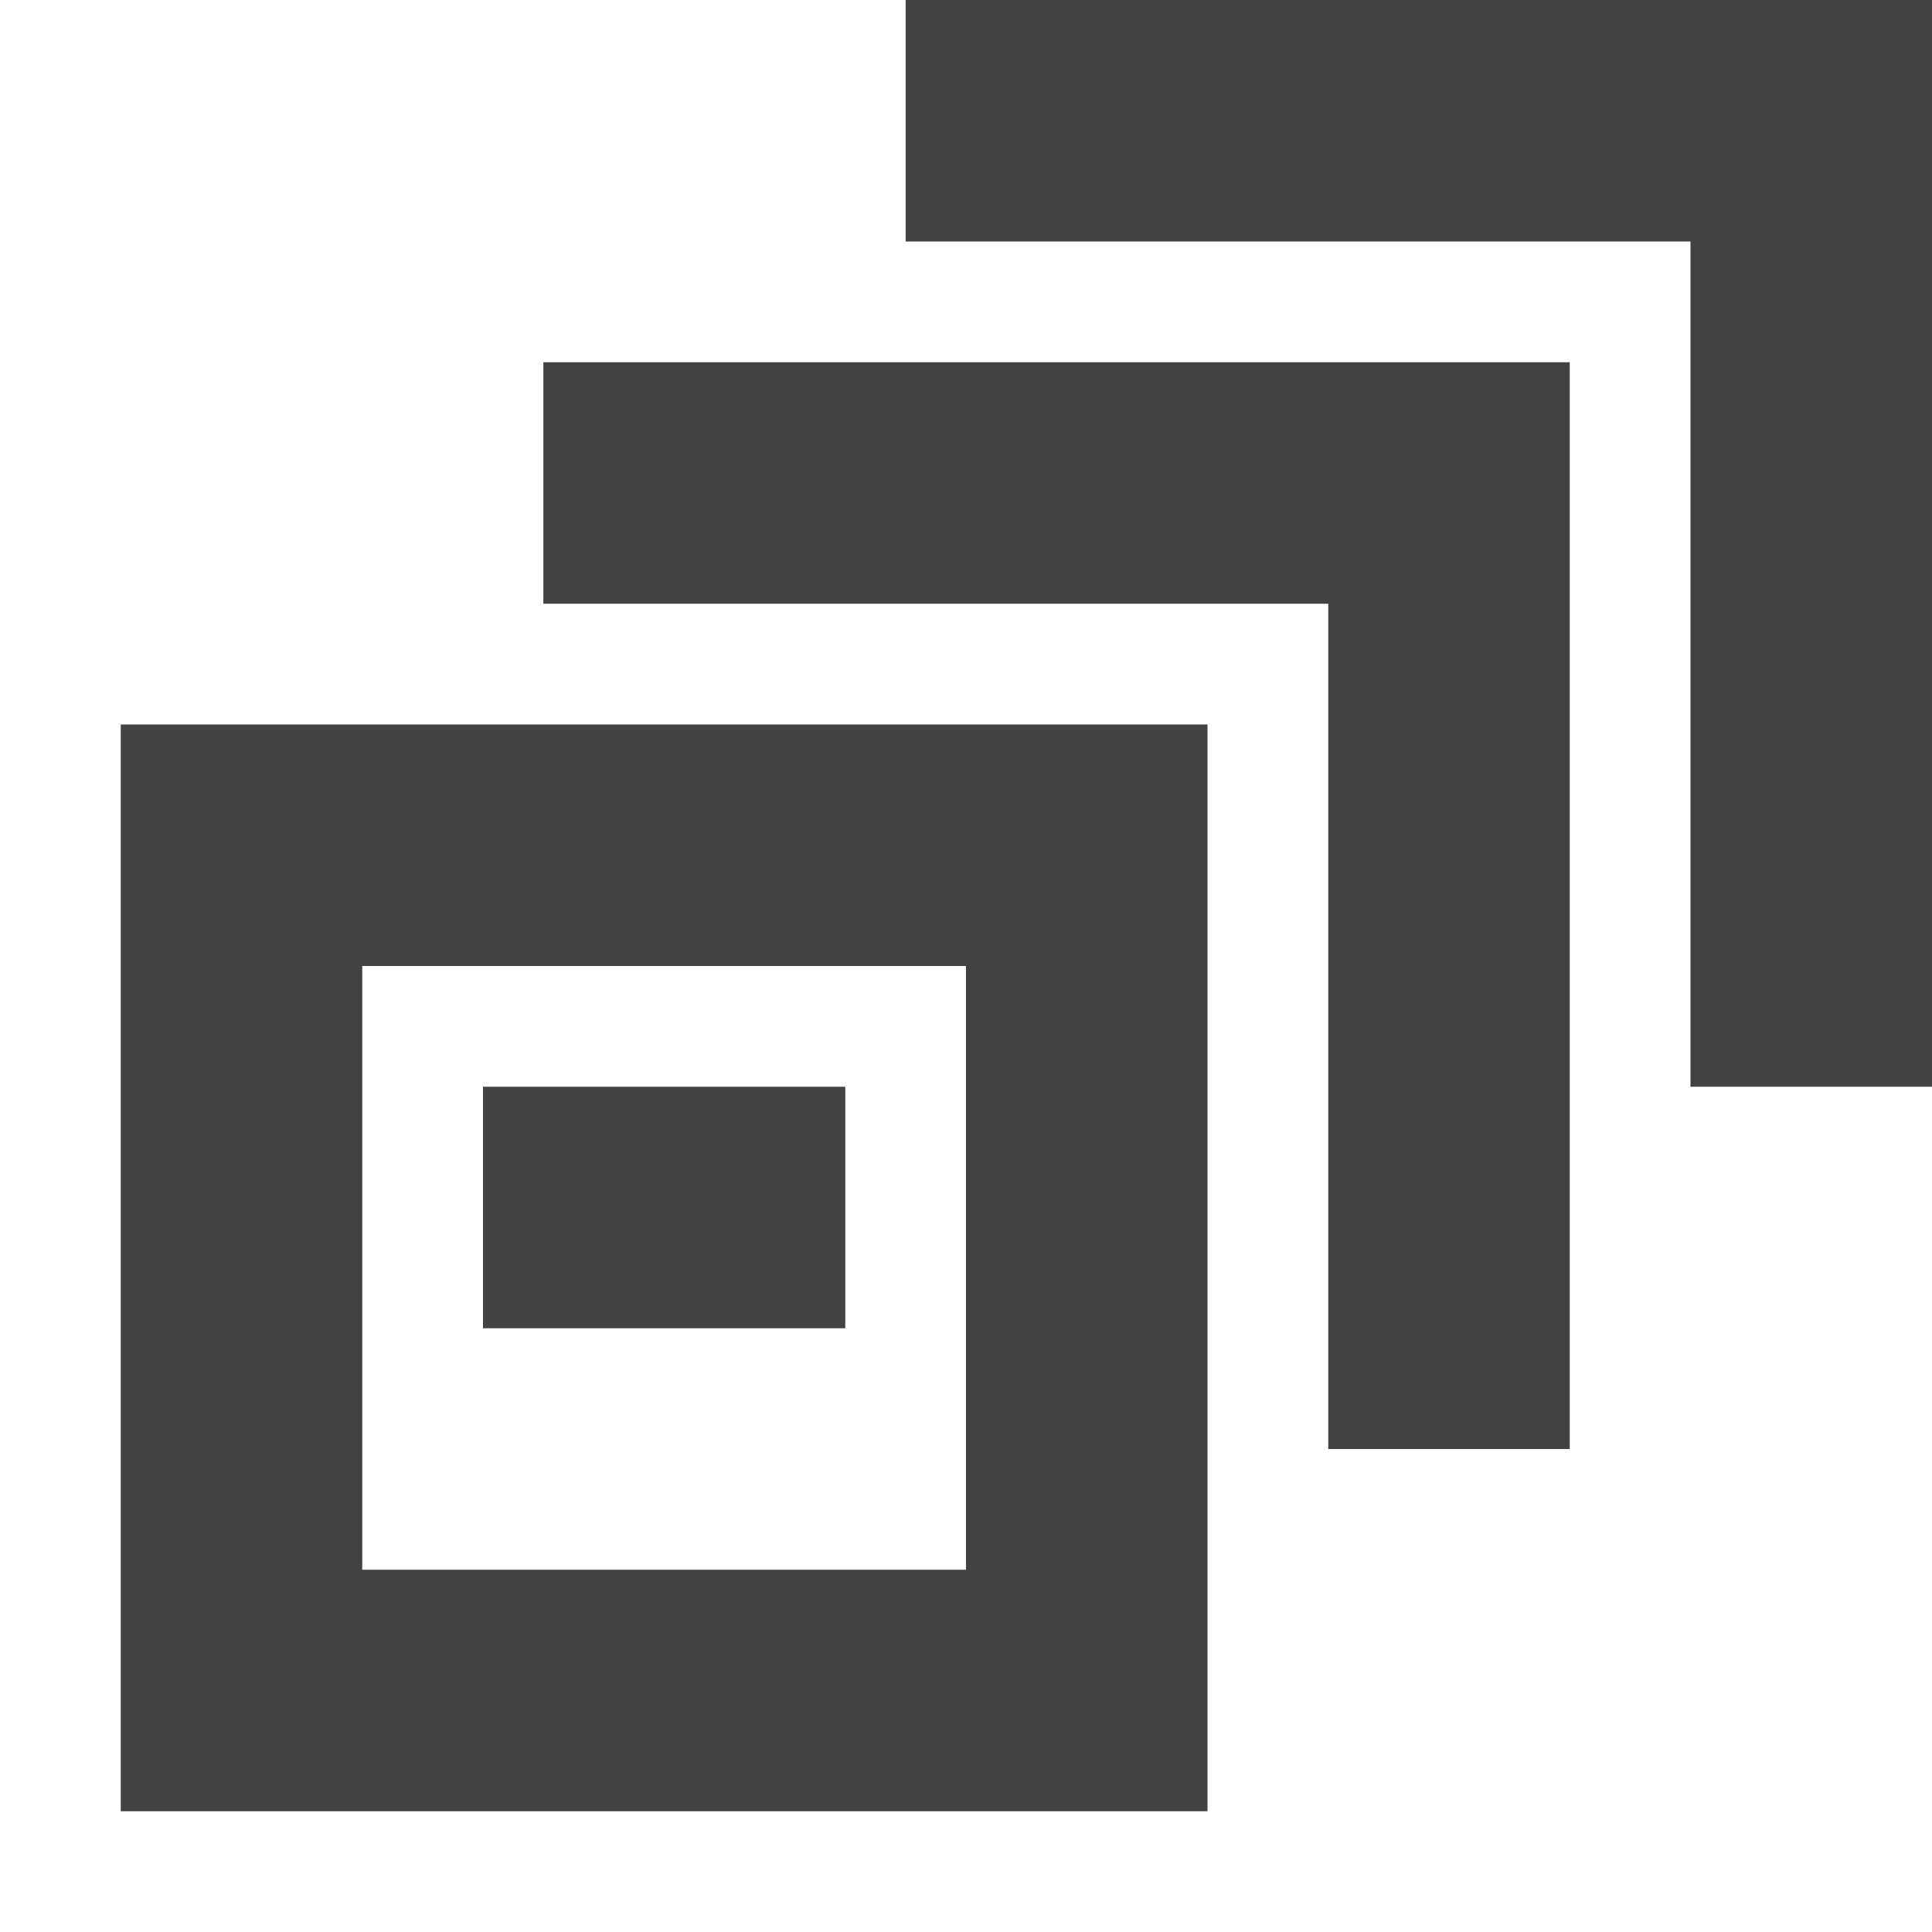
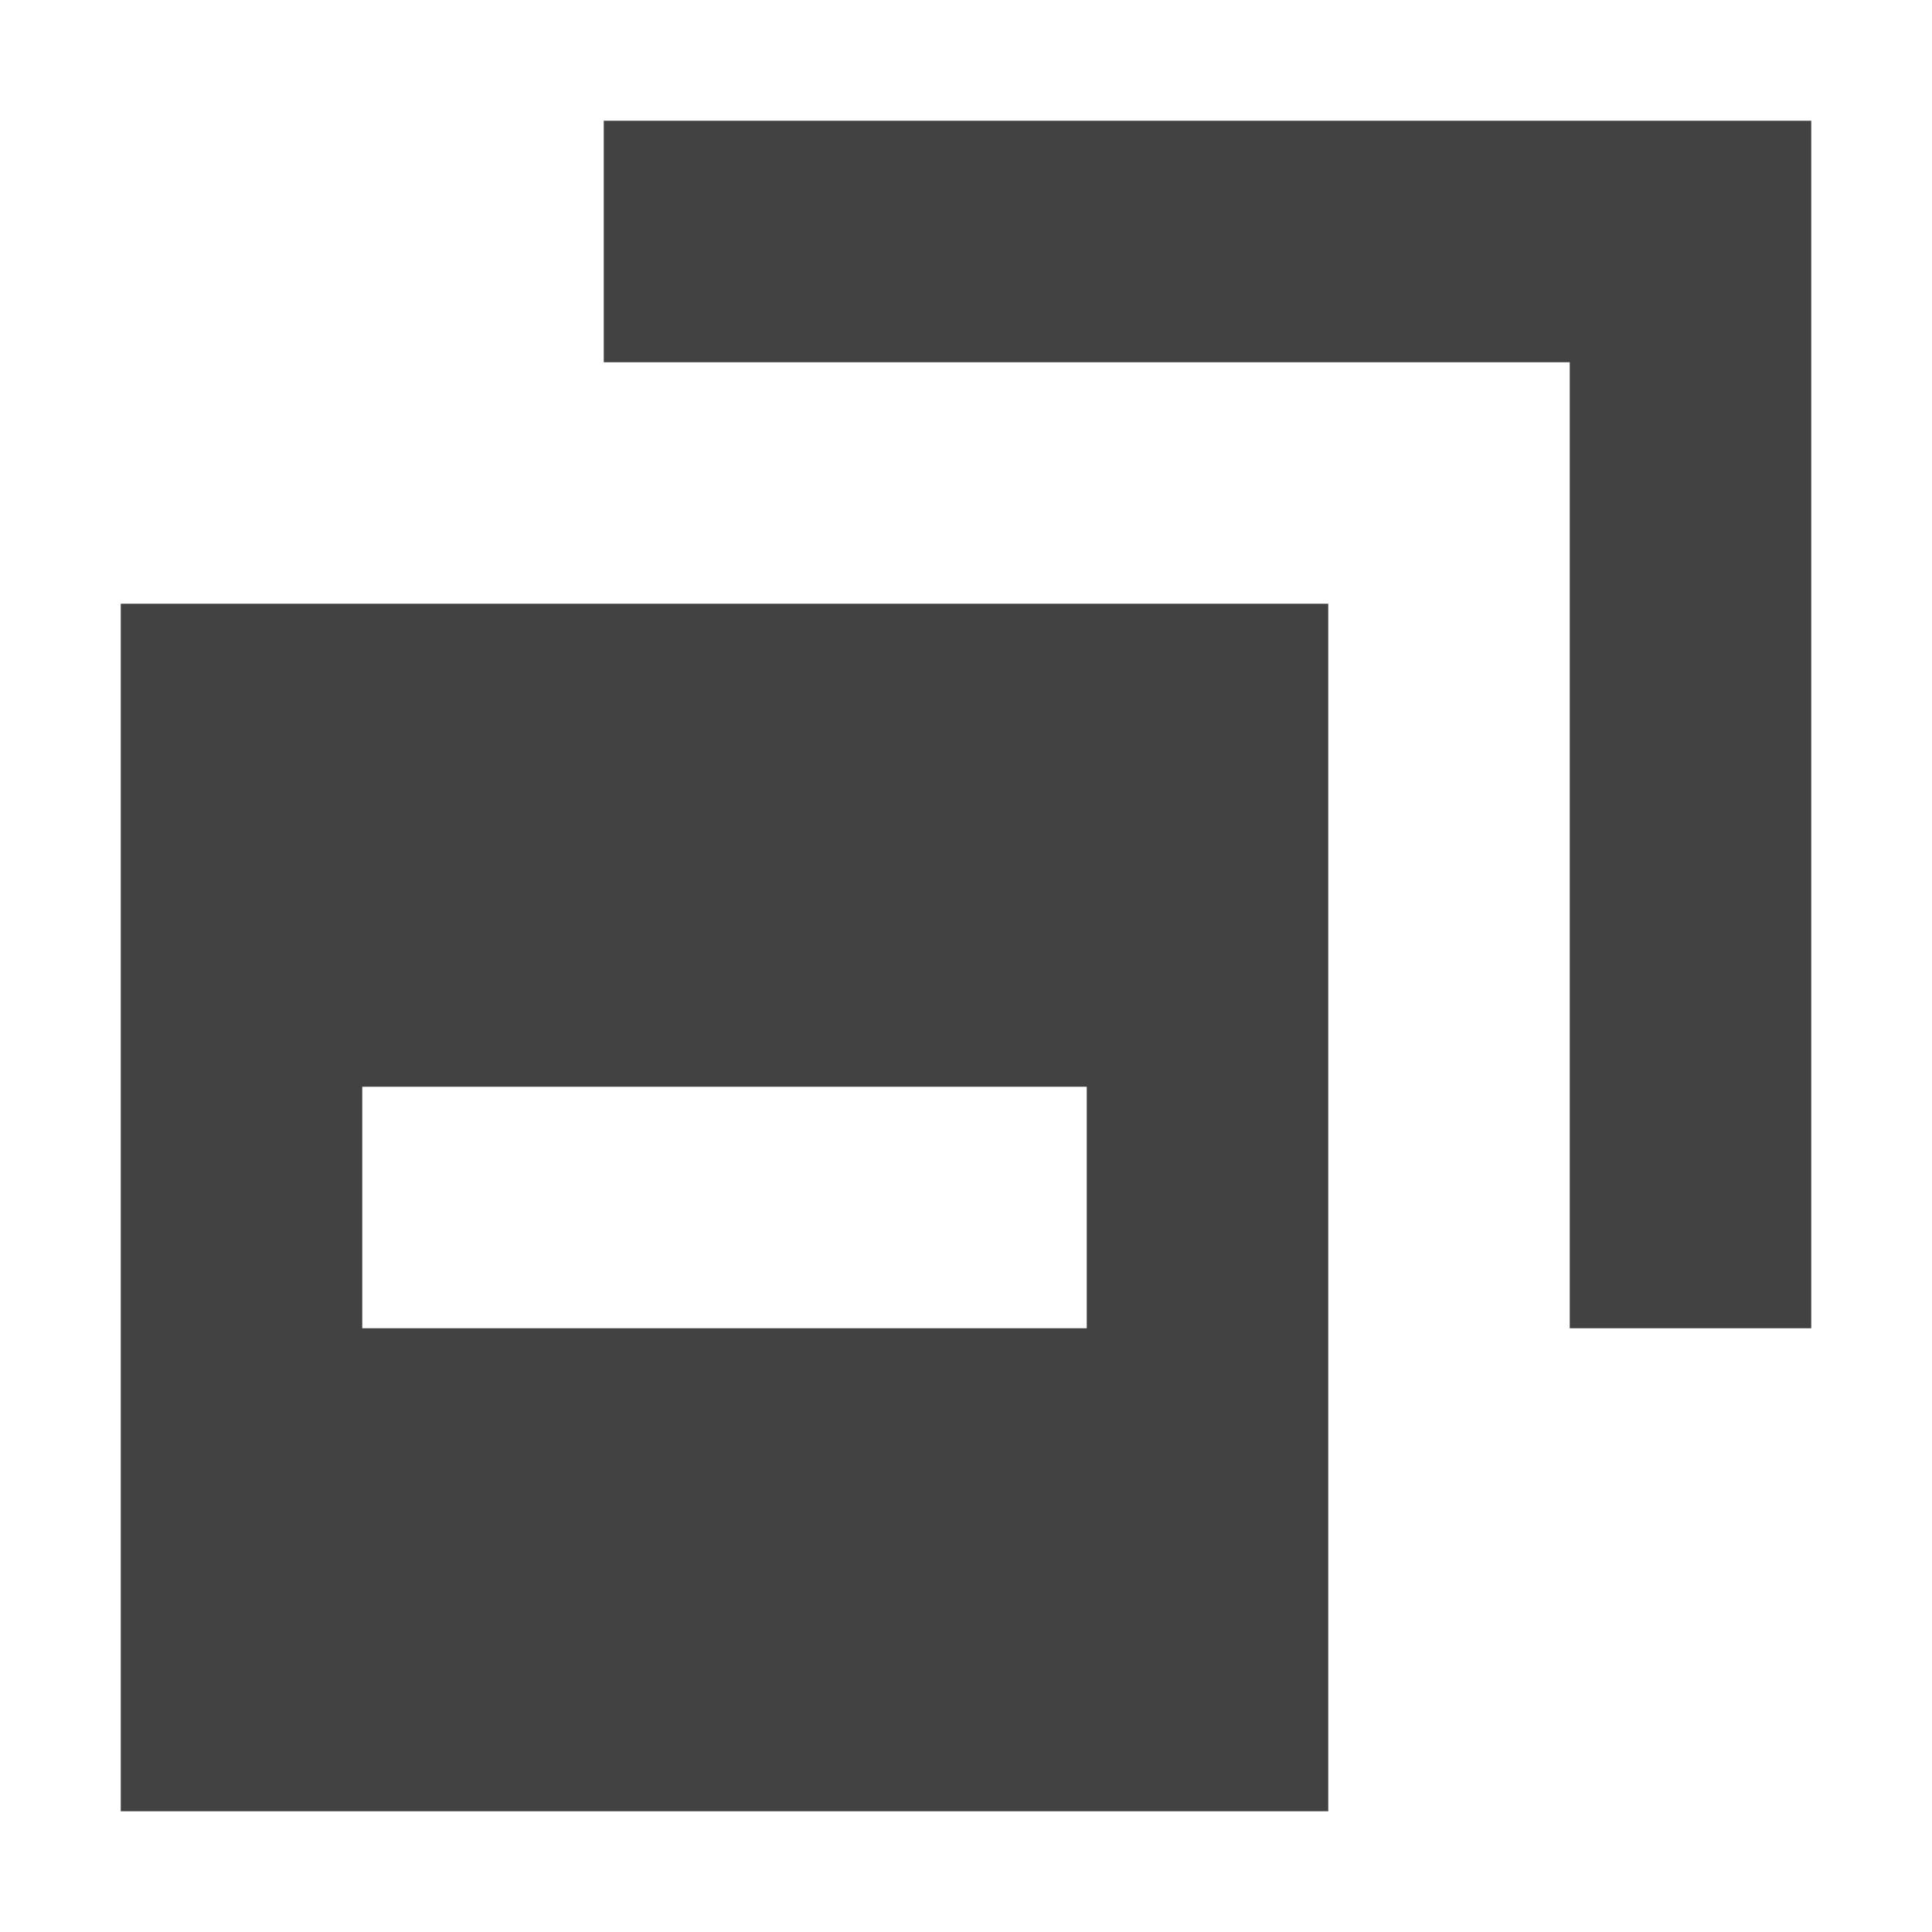
<svg xmlns="http://www.w3.org/2000/svg" width="16" height="16" viewBox="0 0 16 16" fill="none">
-   <rect x="2" y="7" width="7" height="7" stroke="#424242" stroke-width="2" />
-   <path d="M4.5 4H12V12" stroke="#424242" stroke-width="2" />
-   <path d="M7.5 1H15V9" stroke="#424242" stroke-width="2" />
-   <line x1="4" y1="10" x2="7" y2="10" stroke="#424242" stroke-width="2" />
+   <path d="M15 11H13V3H5V1H15V11Z" fill="#424242" />
+   <path fill-rule="evenodd" clip-rule="evenodd" d="M1 15V5H11V15H1ZM3 11H9V9L3 9V11Z" fill="#424242" />
</svg>
